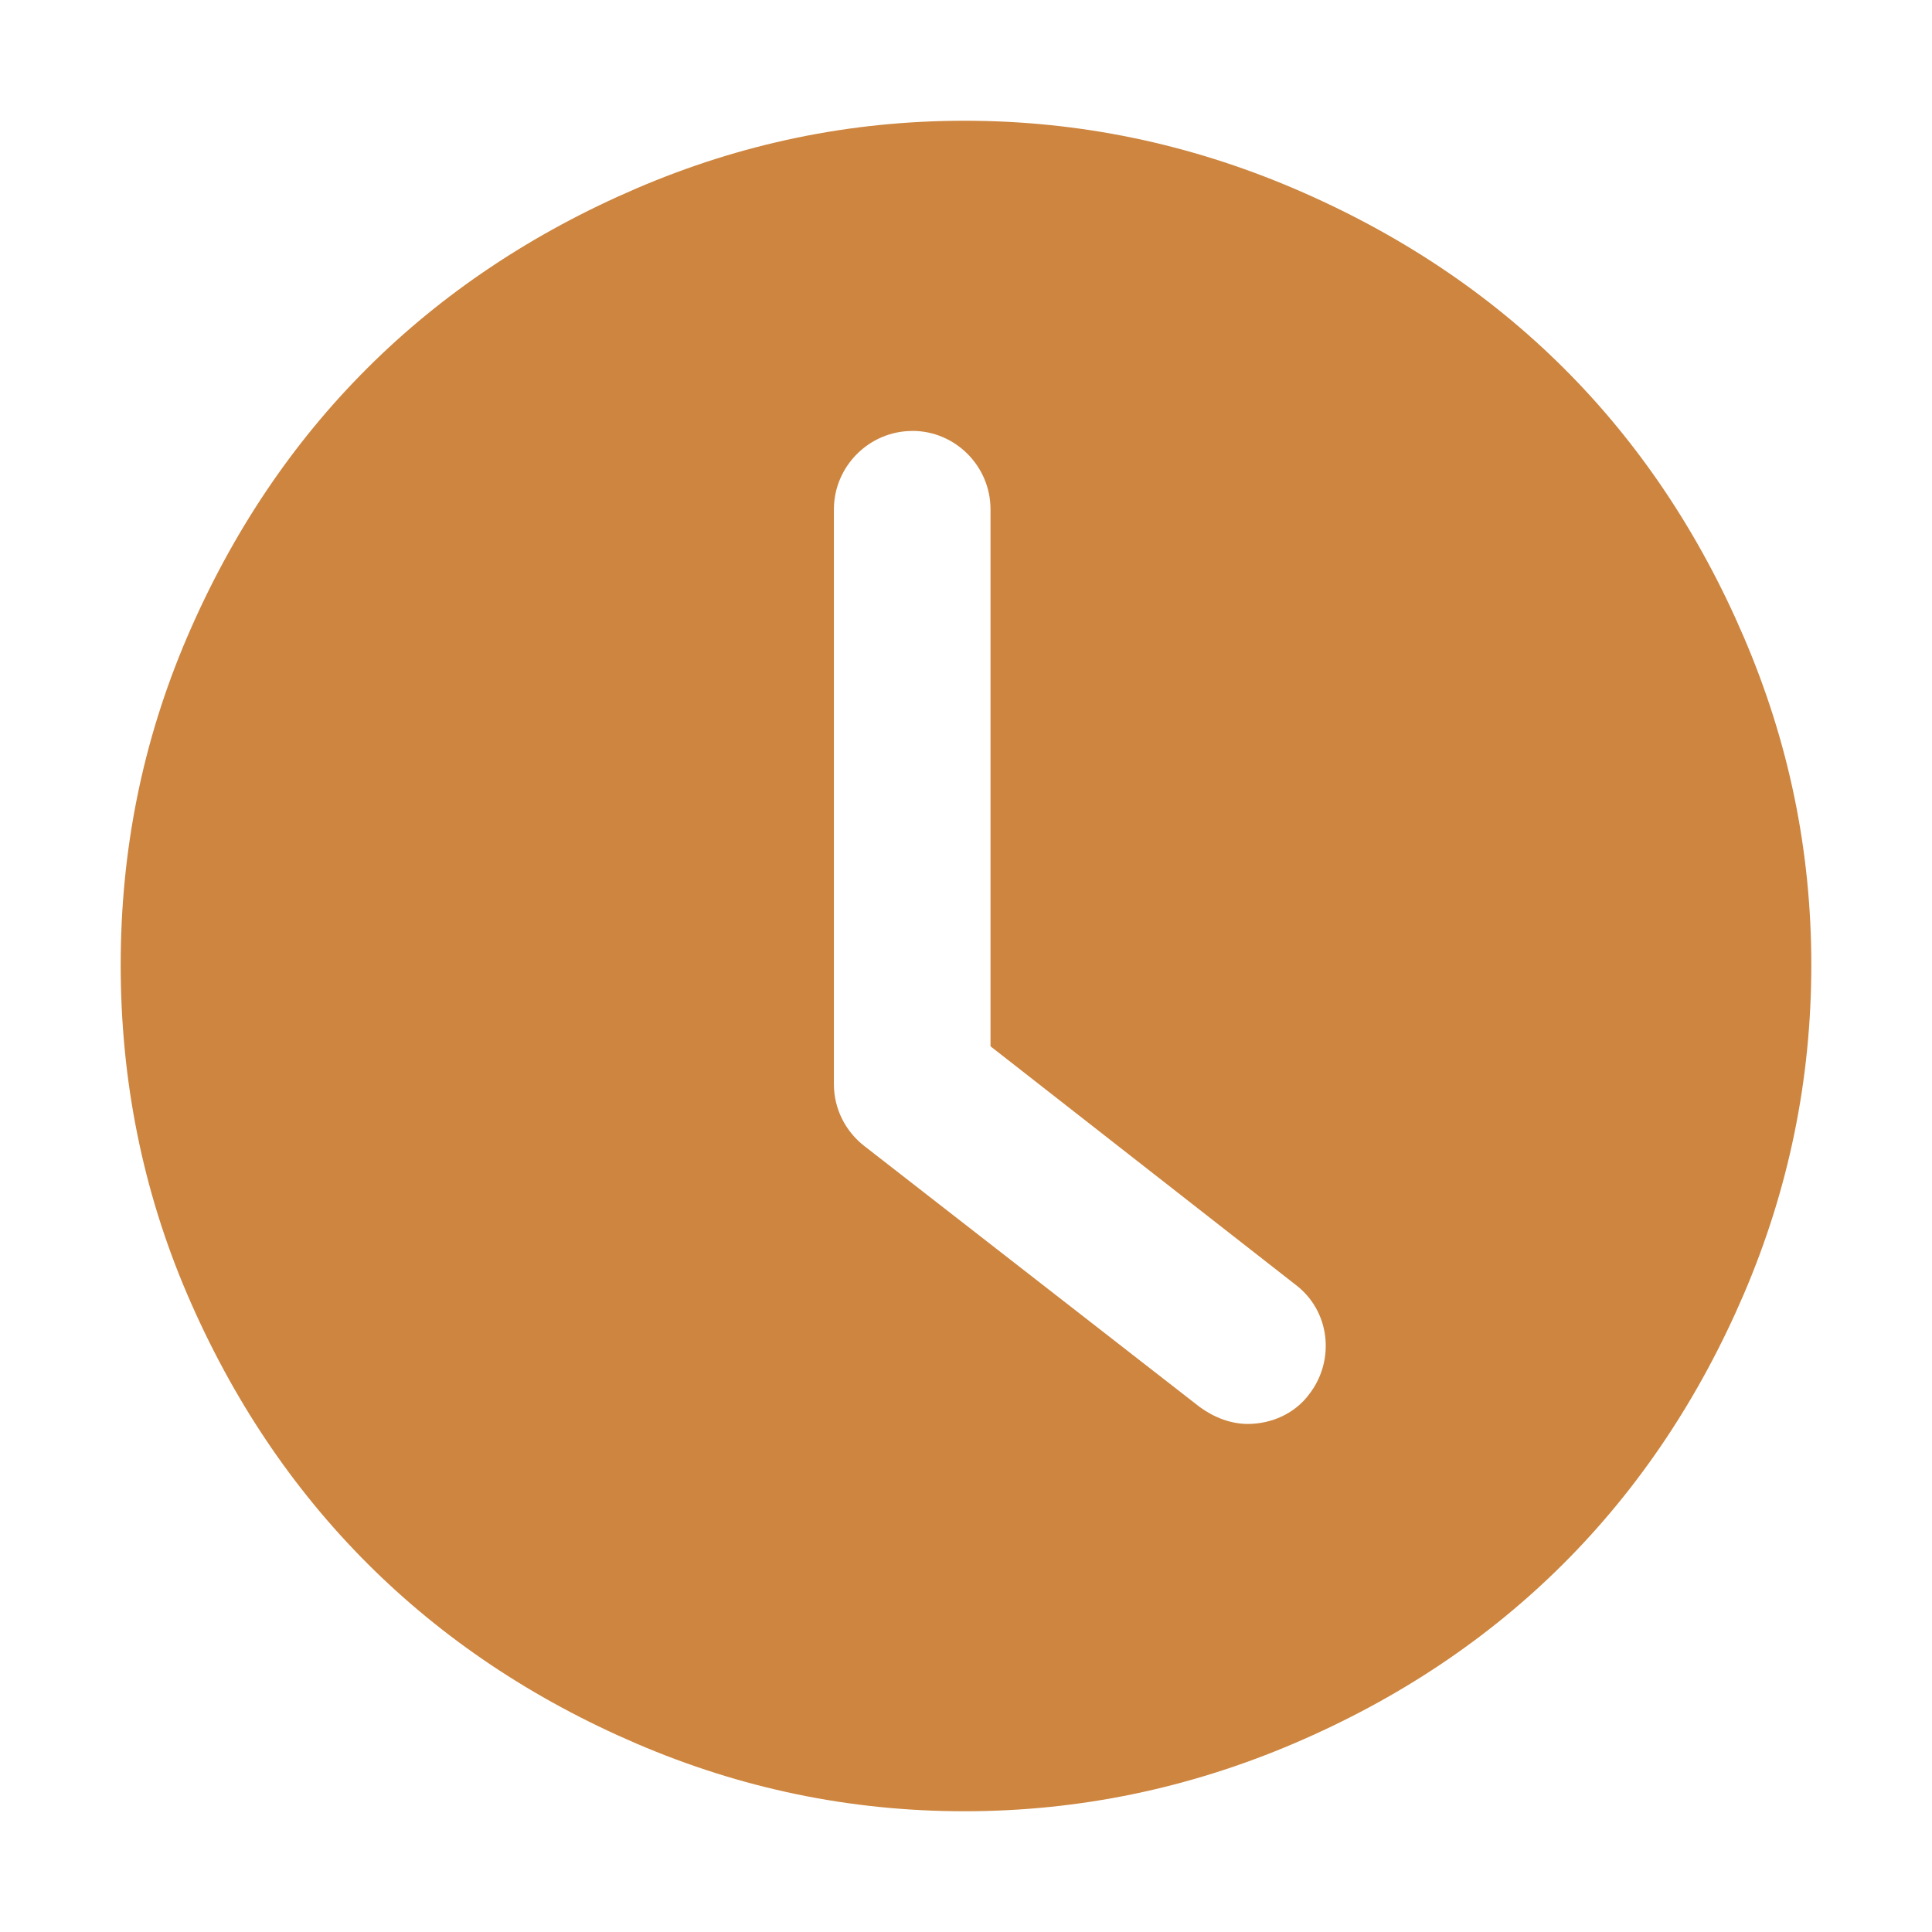
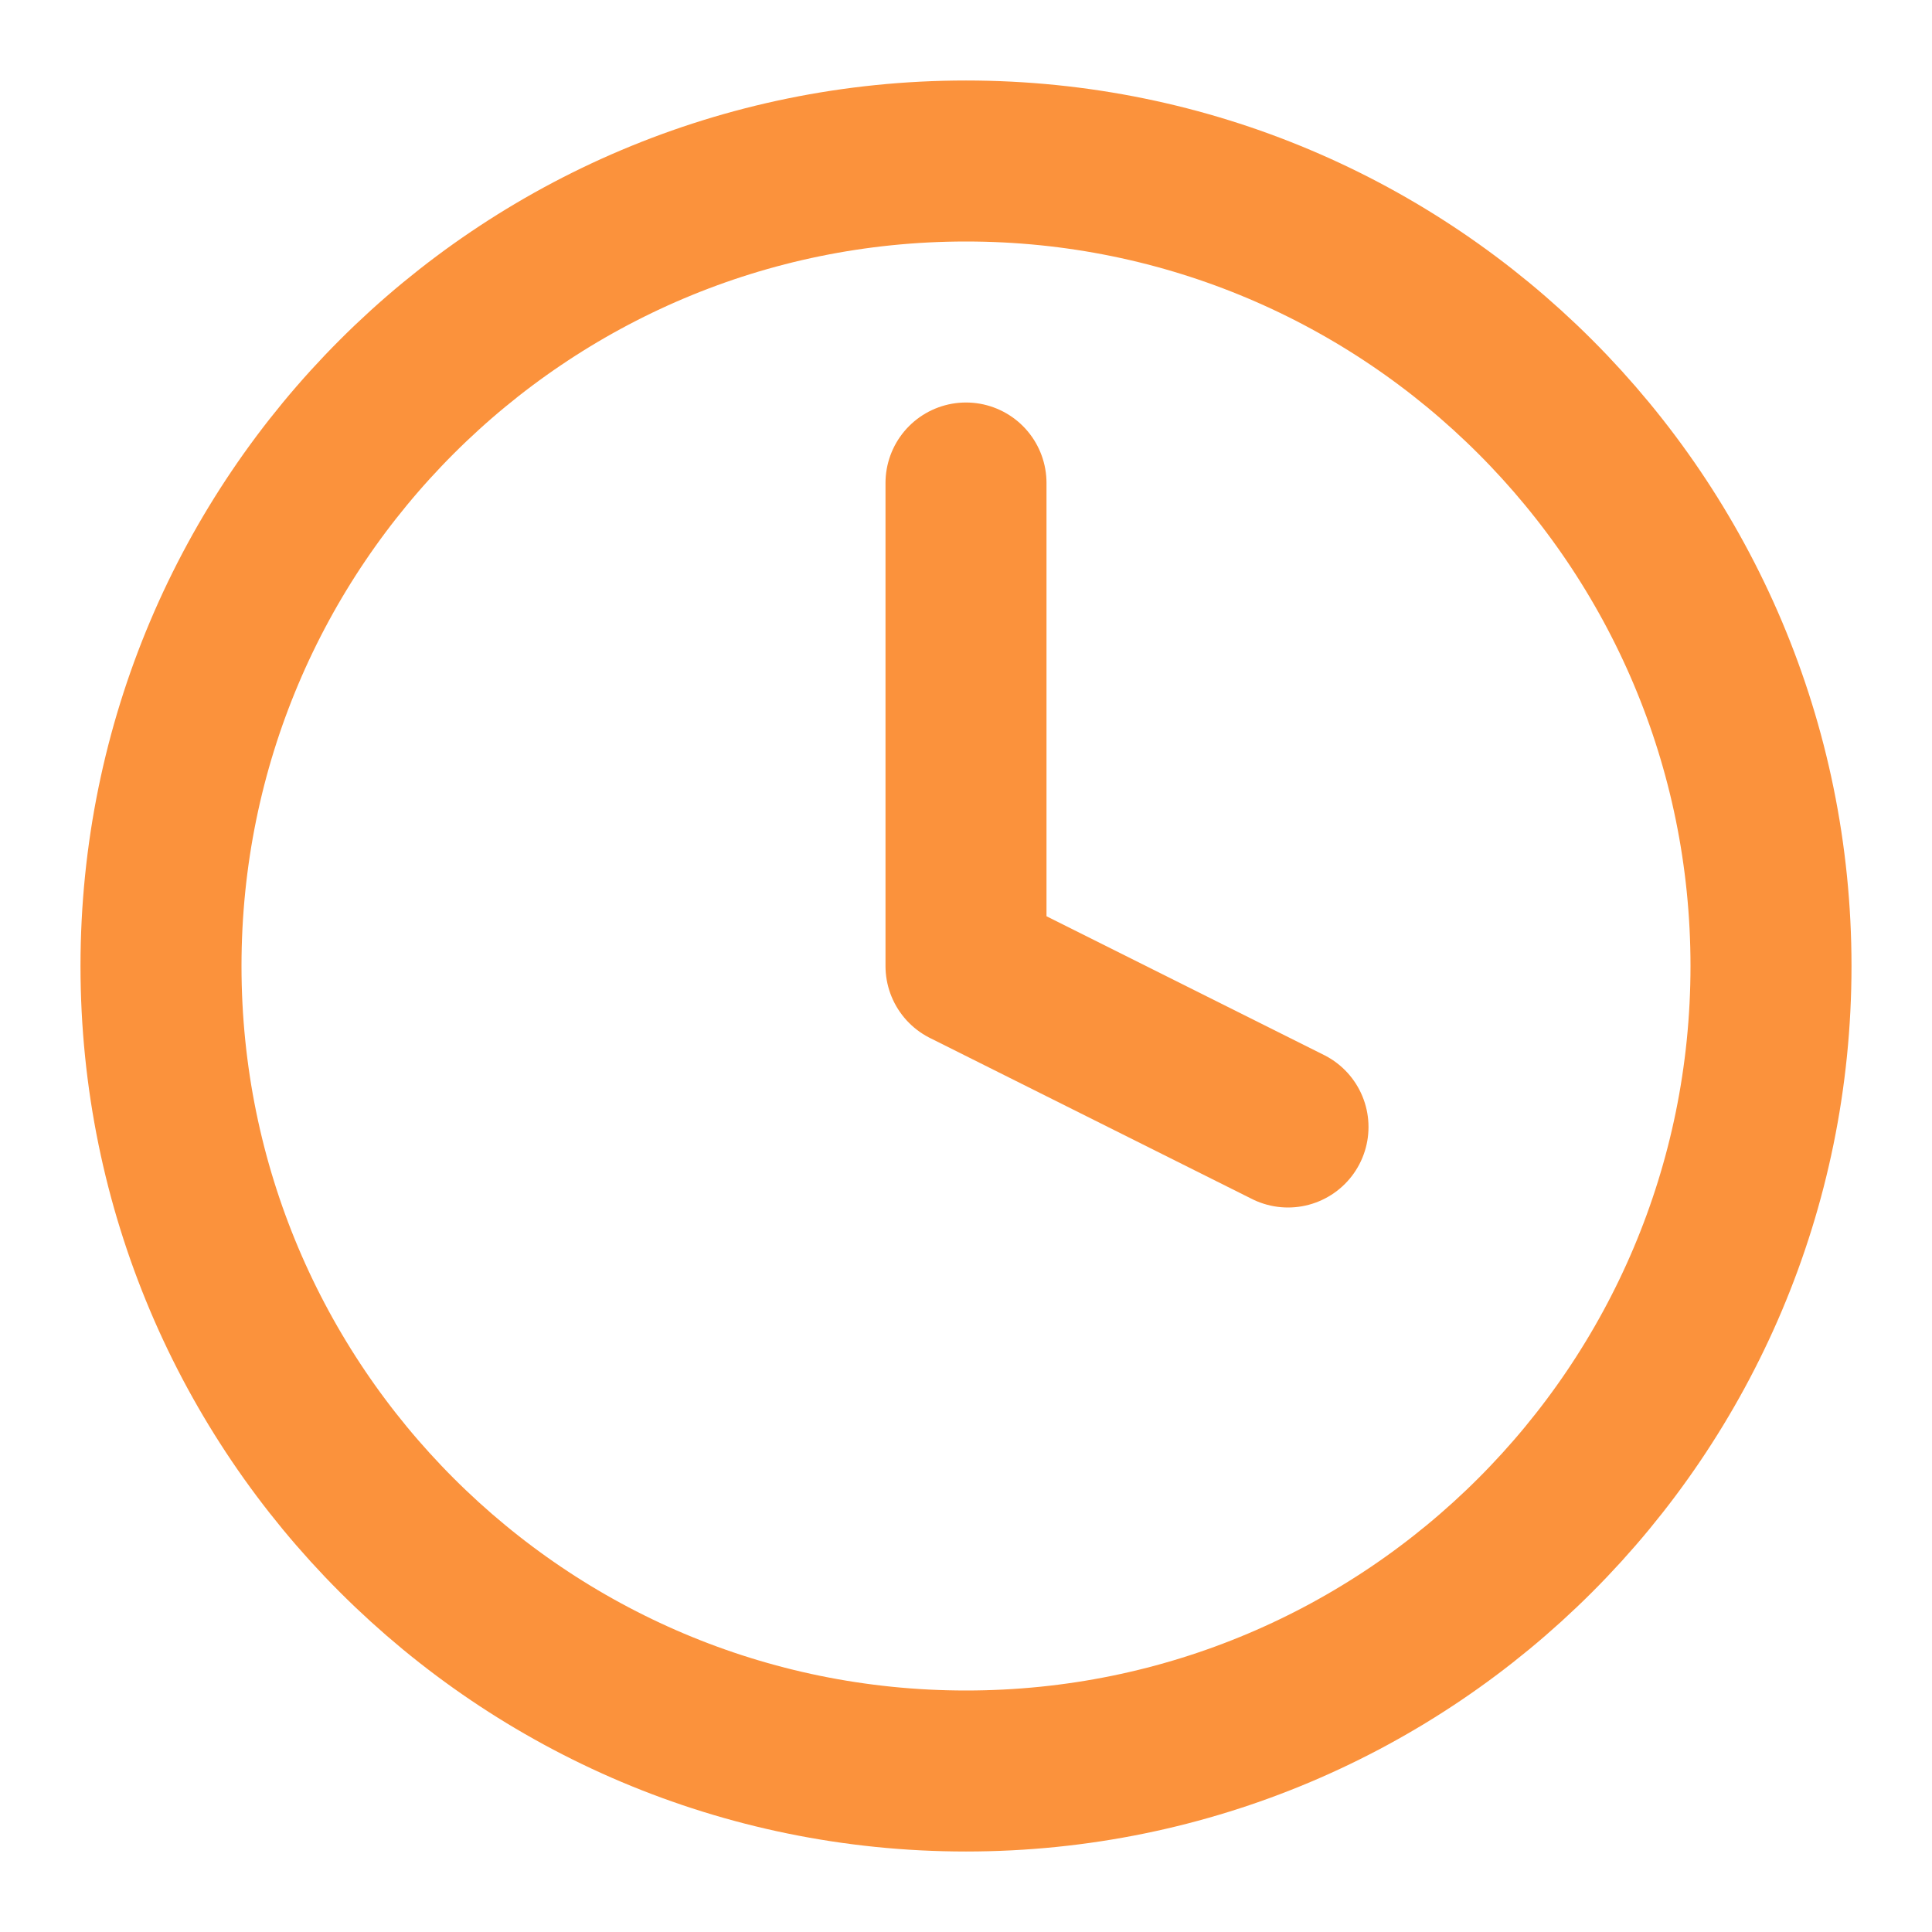
- <svg xmlns="http://www.w3.org/2000/svg" height="32" viewBox="0 0 32 32" width="32">
-   <path d="m15.976 2c-1.898 0-3.702.377-5.435 1.121-3.441 1.477-5.962 3.982-7.441 7.431-.741 1.728-1.101 3.532-1.101 5.431 0 1.899.36 3.724 1.101 5.452 1.479 3.449 4 5.967 7.441 7.444 1.733.744 3.536 1.121 5.435 1.121 1.898 0 3.717-.381 5.452-1.121 3.47-1.481 5.978-4.001 7.455-7.444.743-1.734 1.118-3.552 1.118-5.452 0-1.899-.374-3.697-1.118-5.431-1.476-3.443-3.984-5.95-7.455-7.431-1.734-.74-3.553-1.121-5.452-1.121zm-.865 5.137c.714 0 1.295.585 1.295 1.299v8.894l5.042 3.941c.584.433.672 1.256.239 1.818-.238.325-.629.496-1.019.496-.281 0-.558-.107-.796-.28l-5.561-4.327c-.303-.238-.499-.607-.499-1.019v-9.522c0-.714.585-1.299 1.299-1.299z" fill="#cd853f" />
+ <svg xmlns="http://www.w3.org/2000/svg" width="24" height="24" viewBox="0 0 24 24" fill="none" stroke="#fb923c" stroke-width="2" stroke-linecap="round" stroke-linejoin="round">
+   <circle cx="12" cy="12" r="10" />
+   <path d="M12 6v6l4 2" />
</svg>
